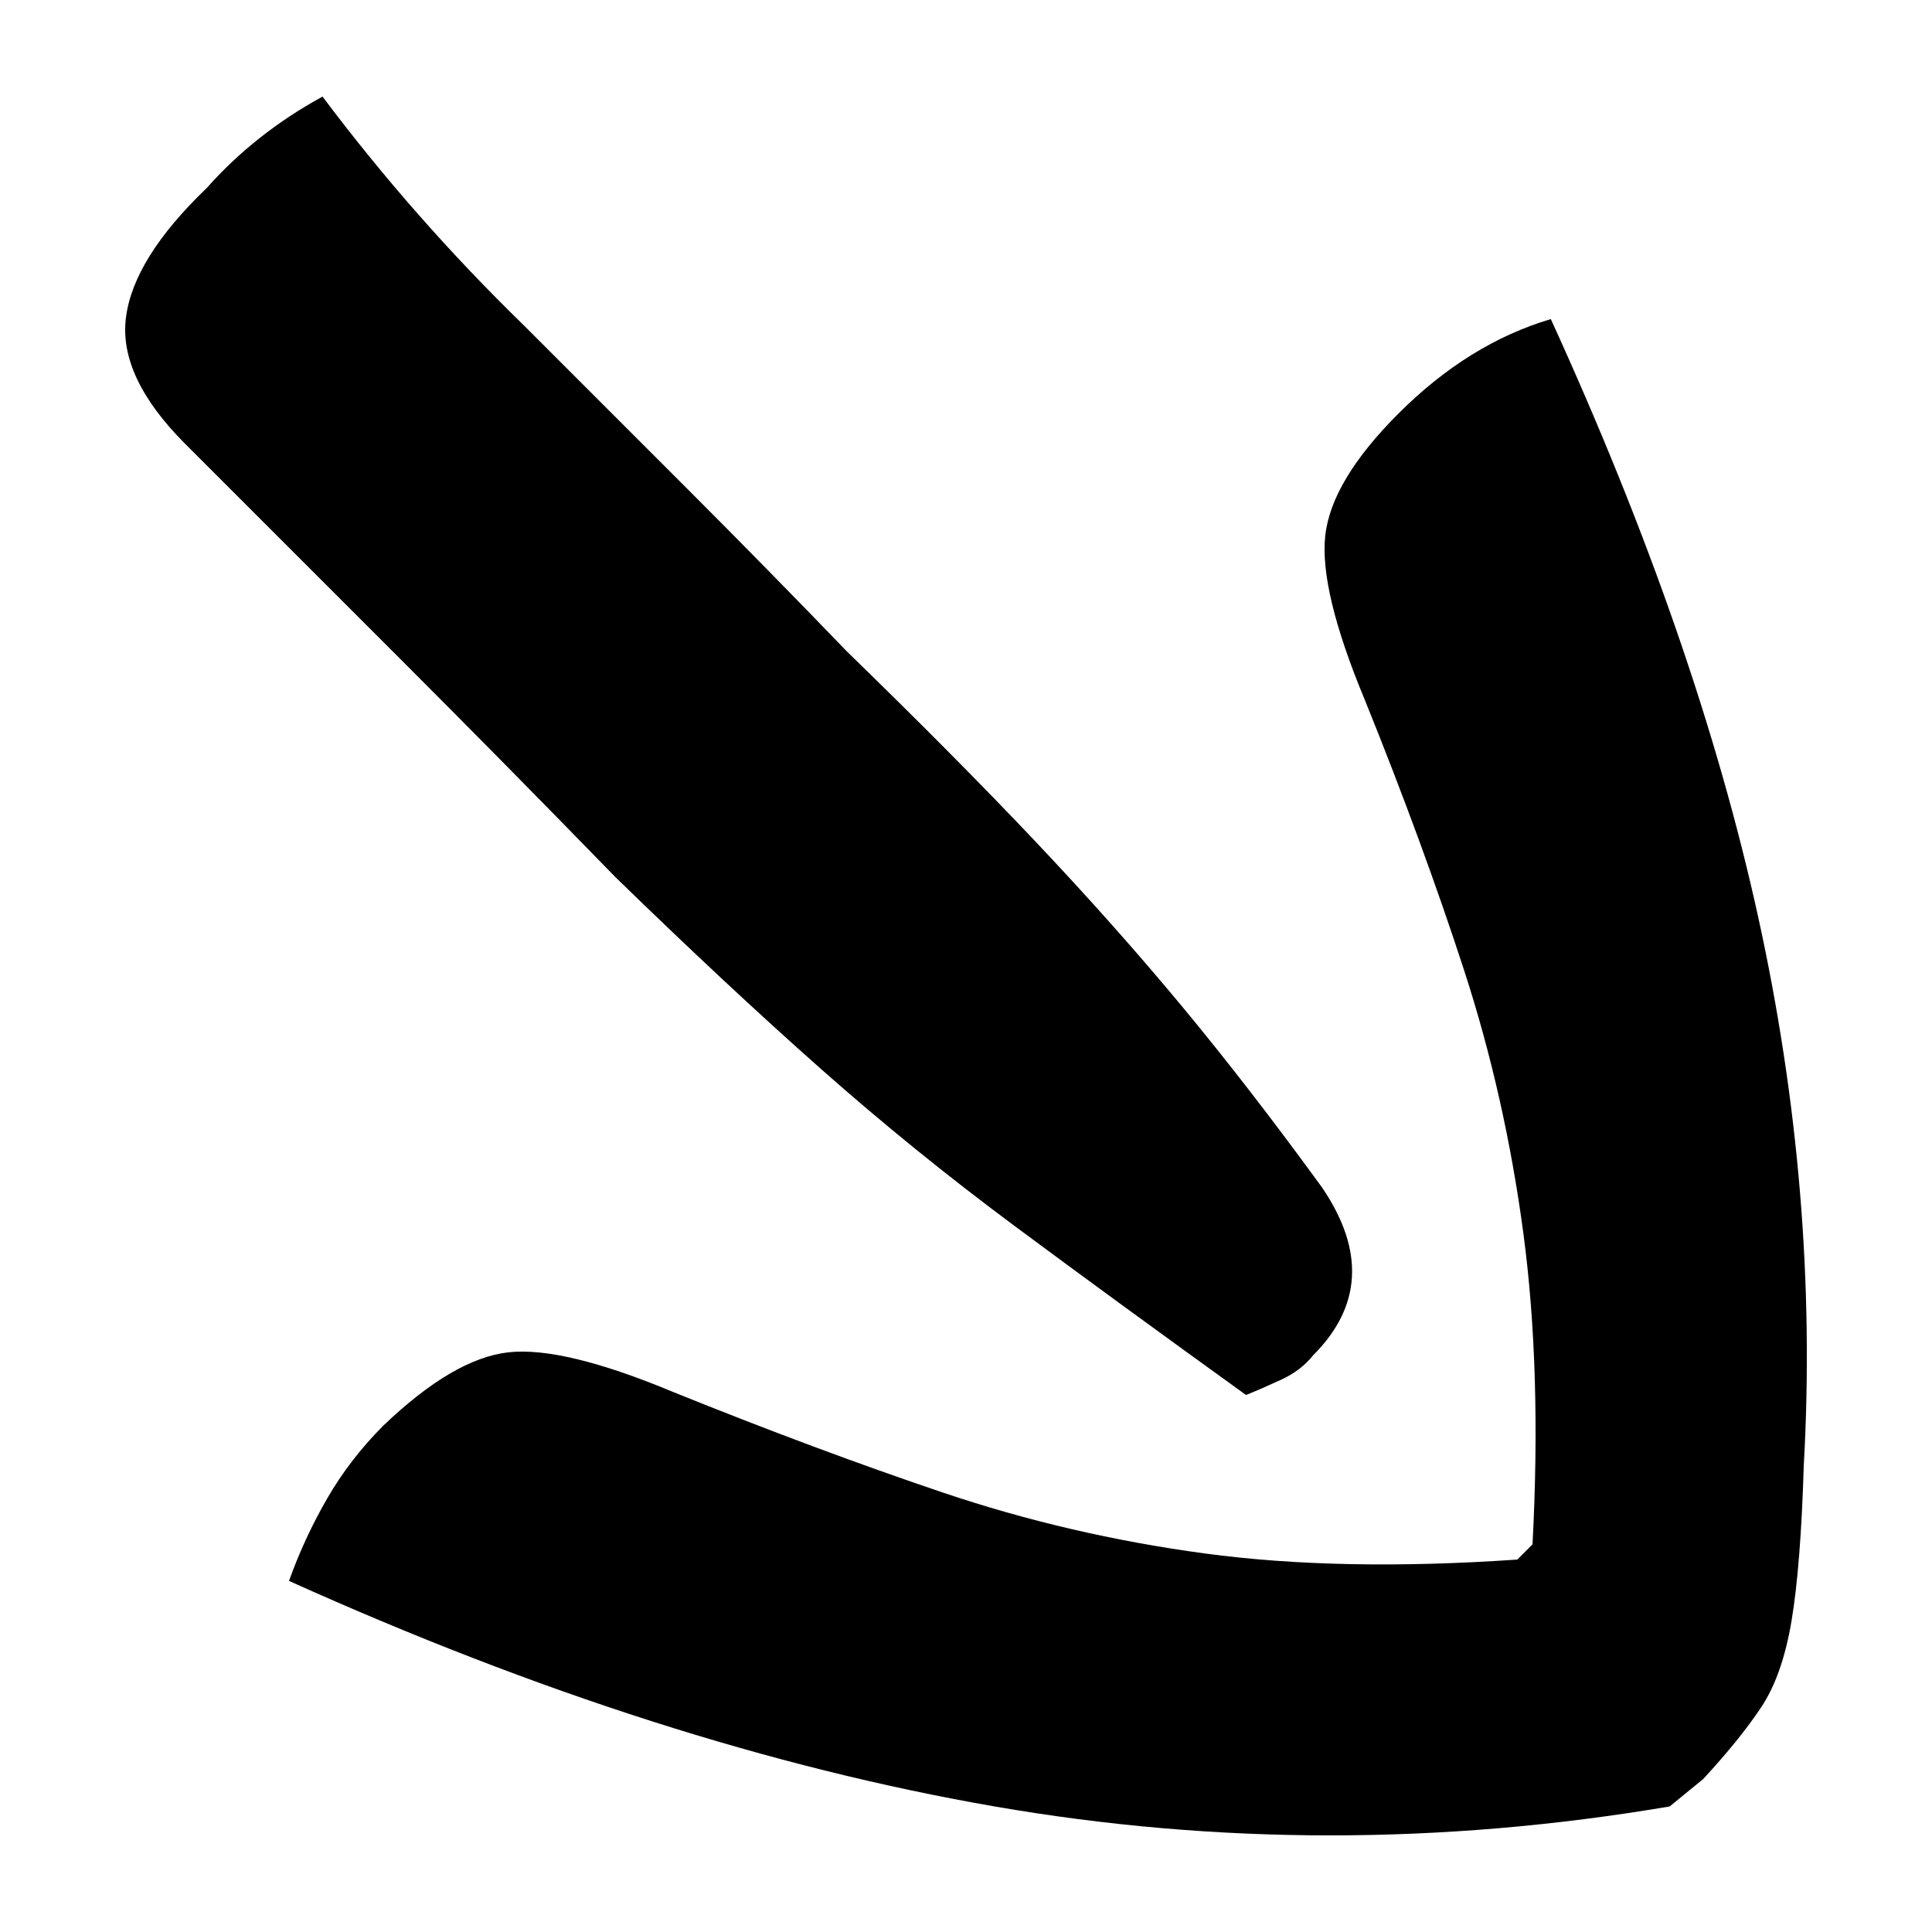
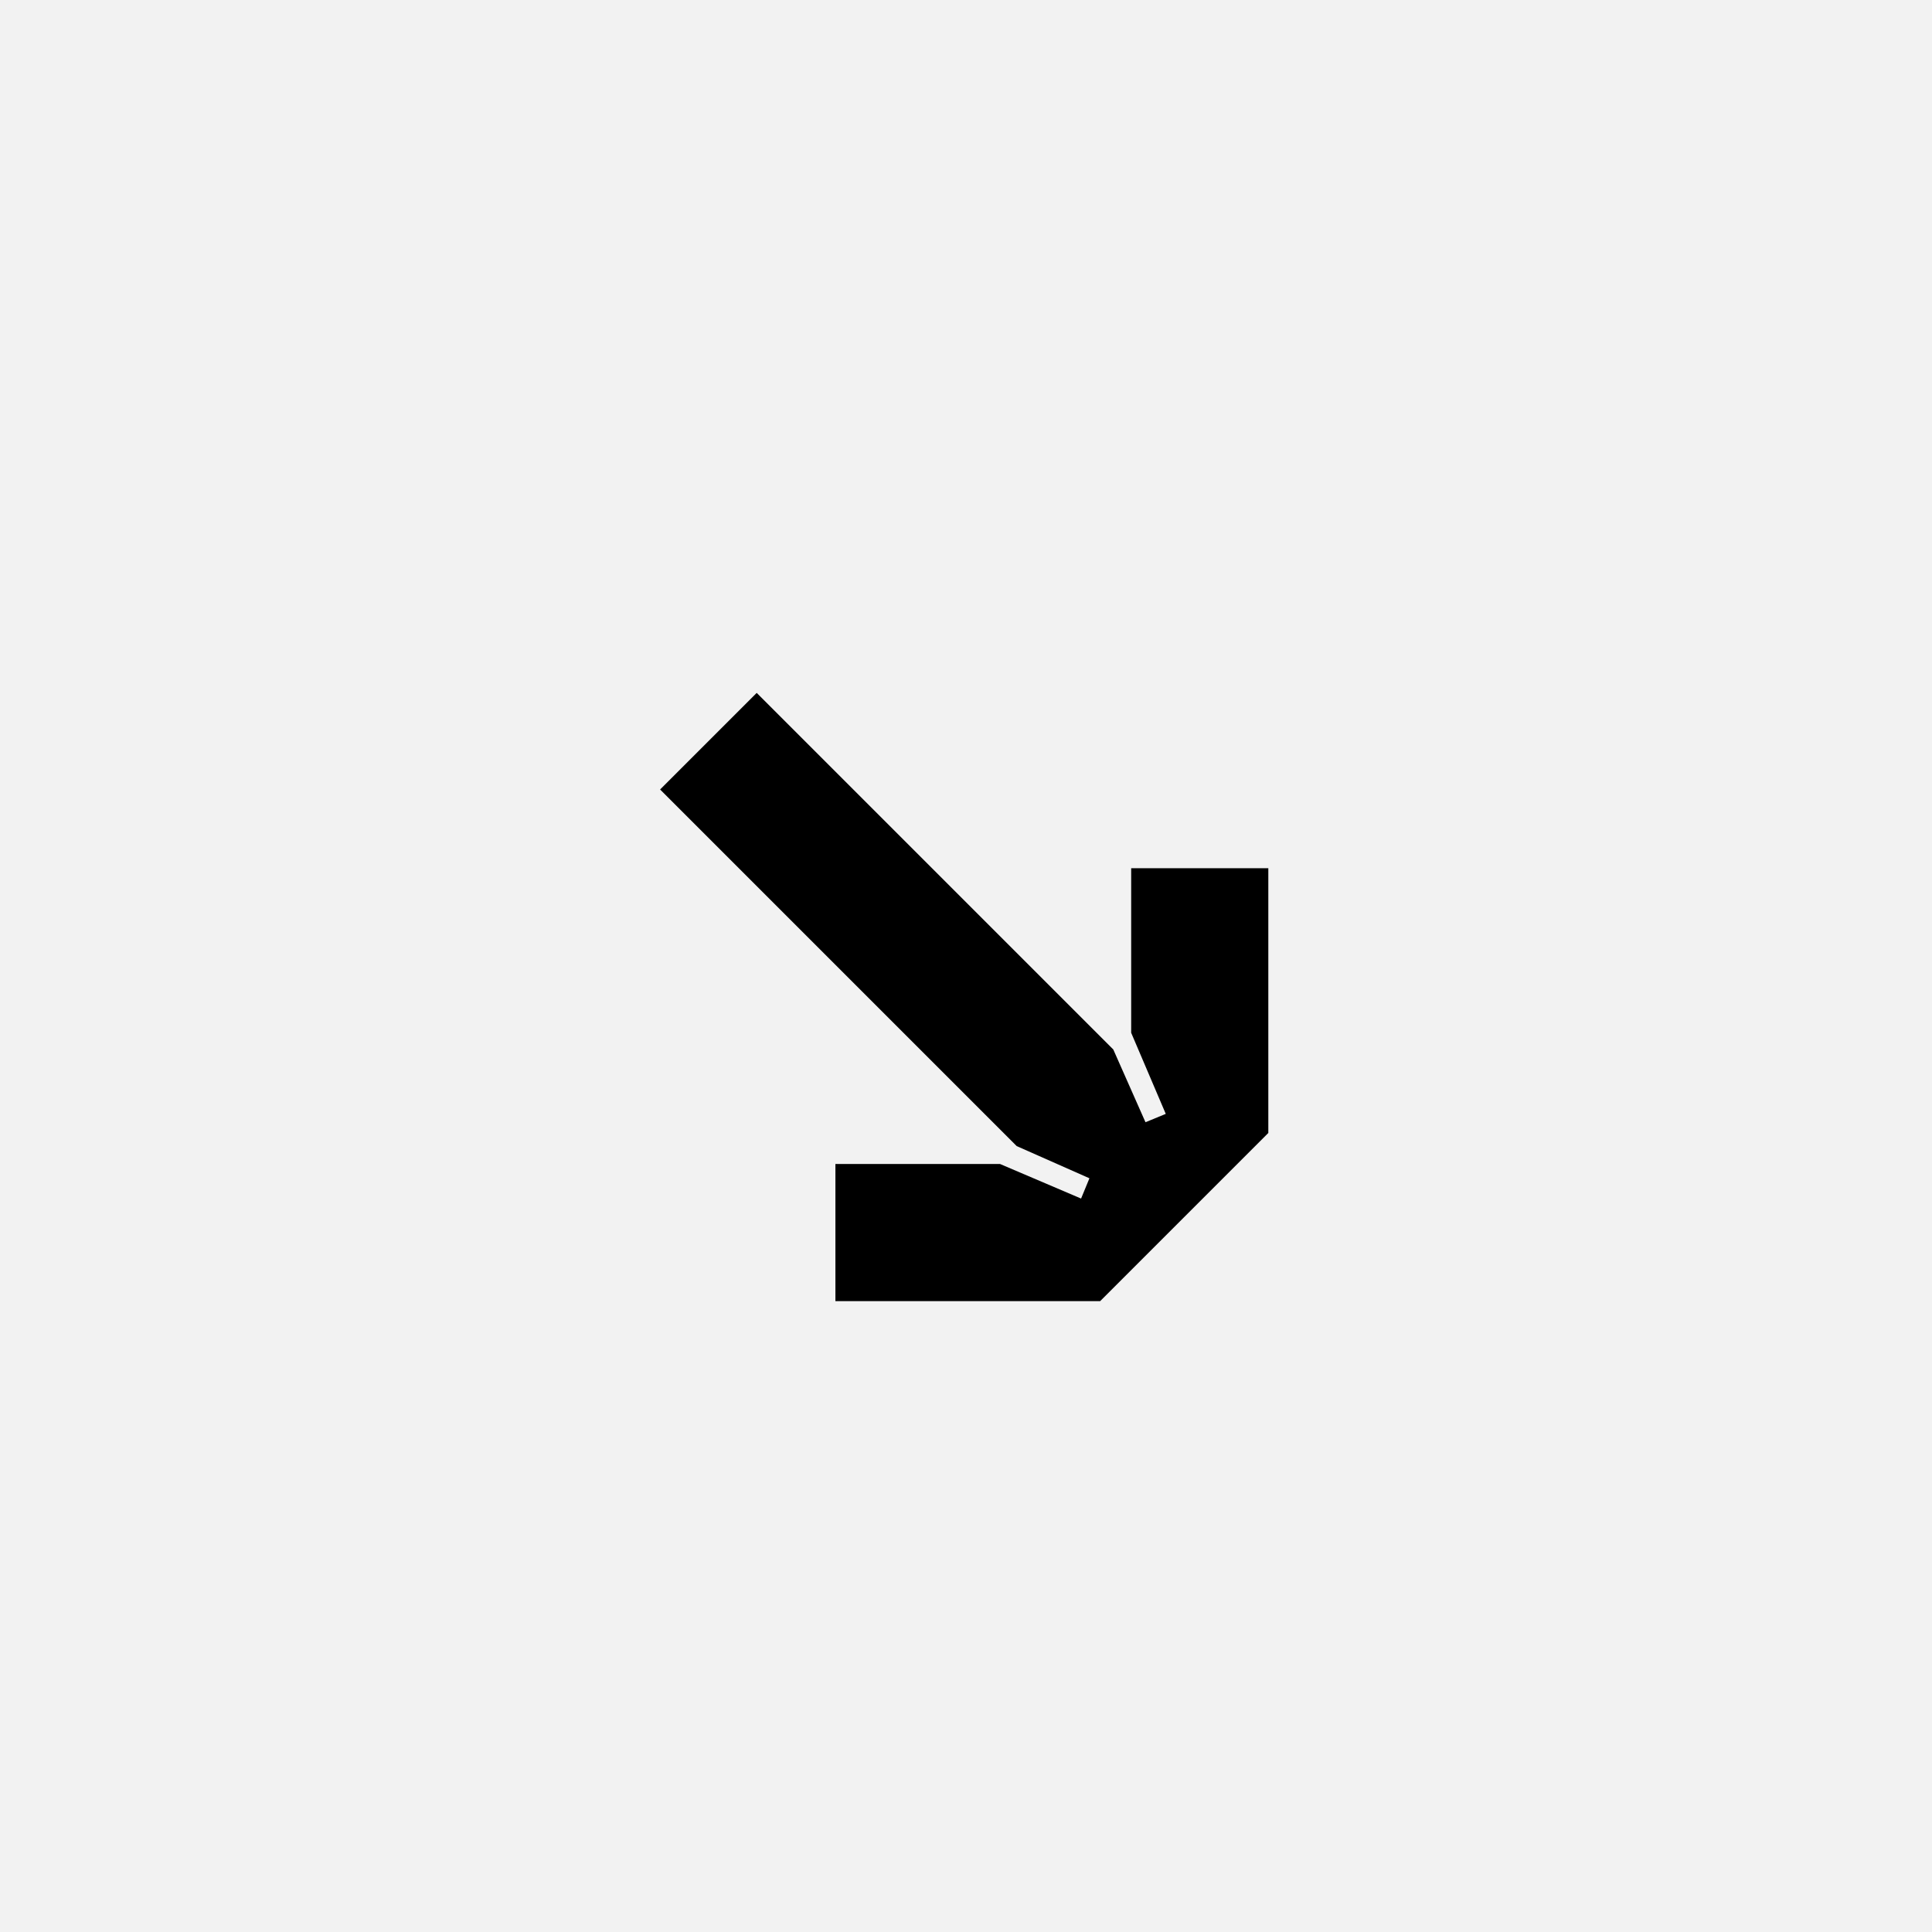
<svg xmlns="http://www.w3.org/2000/svg" width="1000" height="1000" viewBox="0 0 1000 1000" version="1.1">
-   <path d="M79.5,289.5 c8.67,-8.67,17.5,-17.5,26.5,-26.5 c9.0,-9.0,17.83,-18.0,26.5,-27 c12.0,-11.67,22.33,-22.08,31,-31.25 c8.67,-9.17,16.67,-18.17,24,-27 c7.33,-8.83,15.0,-18.75,23,-29.75 c7.0,-10.33,6.5,-19.5,-1.5,-27.5 c-1.33,-1.67,-3.08,-3.0,-5.25,-4 c-2.17,-1.0,-4.08,-1.83,-5.75,-2.5 c-14.33,10.33,-27.0,19.58,-38,27.75 c-11.0,8.17,-21.58,16.75,-31.75,25.75 c-10.17,9.0,-21.42,19.5,-33.75,31.5 c-11.67,12.0,-23.42,23.92,-35.25,35.75 c-11.83,11.83,-23.58,23.58,-35.25,35.25 c-7.33,7.33,-10.58,14.25,-9.75,20.75 c0.83,6.5,5.25,13.58,13.25,21.25 c5.33,6.0,11.67,11.0,19,15 c10.0,-13.33,21.0,-25.83,33,-37.5 Z M289.5,102.5 c-0.33,-11.0,-1.0,-19.5,-2,-25.5 c-1.0,-6.0,-2.67,-10.75,-5,-14.25 c-2.33,-3.5,-5.5,-7.42,-9.5,-11.75 l-5.5,-4.5 c-37.33,-6.33,-74.25,-6.33,-110.75,0 c-36.5,6.33,-75.08,18.67,-115.75,37 c1.67,4.67,3.75,9.17,6.25,13.5 c2.5,4.33,5.58,8.33,9.25,12 c7.67,7.33,14.5,11.33,20.5,12 c6.0,0.67,15.0,-1.5,27,-6.5 c15.67,-6.33,30.42,-11.83,44.25,-16.5 c13.83,-4.67,28.17,-8.0,43,-10 c14.83,-2.0,31.92,-2.33,51.25,-1 l2.5,2.5 c1.0,19.0,0.5,36.0,-1.5,51 c-2.0,15.0,-5.25,29.42,-9.75,43.25 c-4.5,13.83,-9.92,28.58,-16.25,44.25 c-5.0,12.0,-7.17,21.0,-6.5,27 c0.67,6.0,4.67,12.67,12,20 c7.67,7.67,16.0,12.83,25,15.5 c16.0,-35.0,27.33,-67.67,34,-98 c6.67,-30.33,9.17,-60.33,7.5,-90 Z M289.5,102.5" fill="rgb(0,0,0)" transform="matrix(3.155127,0.0,0.0,-3.155127,20.22755,1081.726)" />
+   <path d="M0,0 l1000,0 l0,1000 l-1000,0 Z M0,0" fill="rgb(242,242,242)" transform="matrix(1,0,0,-1,0,1000)" />
+   <path d="M198,110 l0,115 l138,0 l68,-29 l7,17 l-61,27 l-299,299 l81,81 l299,-299 l27,-61 l17,7 l-29,68 l0,138 l115,0 l0,-222 l-141,-141 Z M198,110" fill="rgb(0,0,0)" transform="matrix(0.617284,0.0,0.0,-0.617284,310.1852,741.358)" />
</svg>
